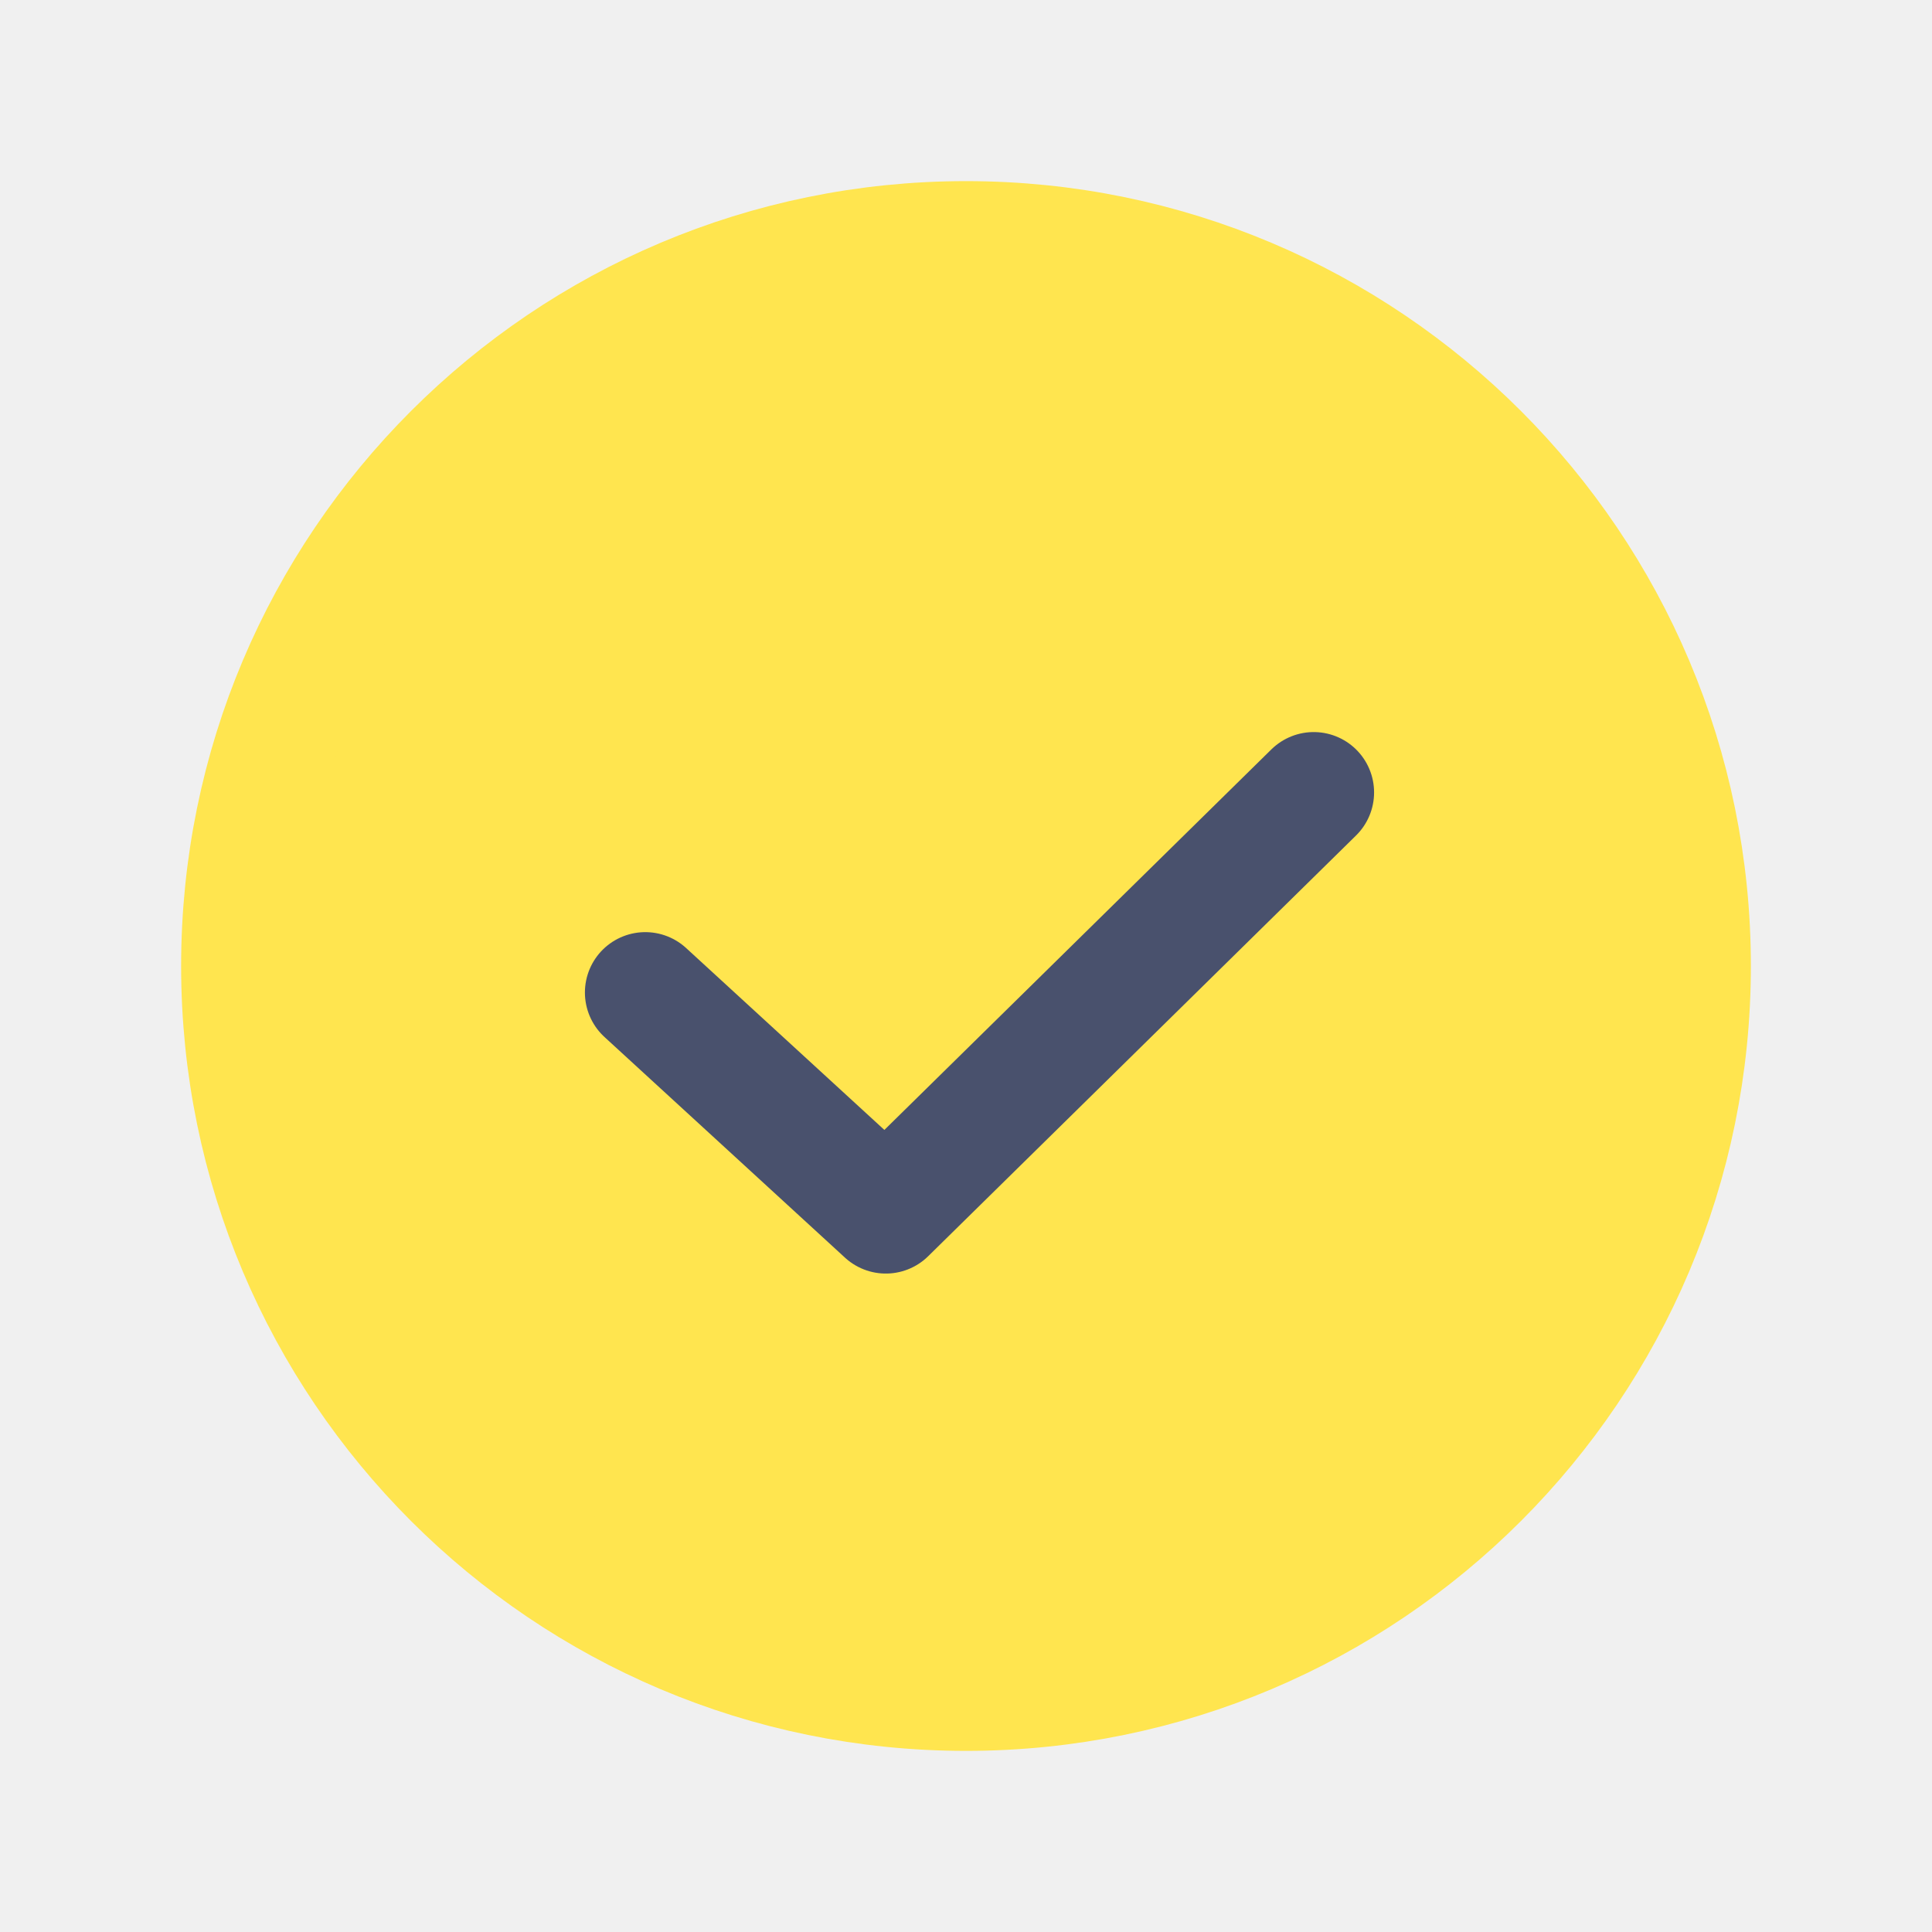
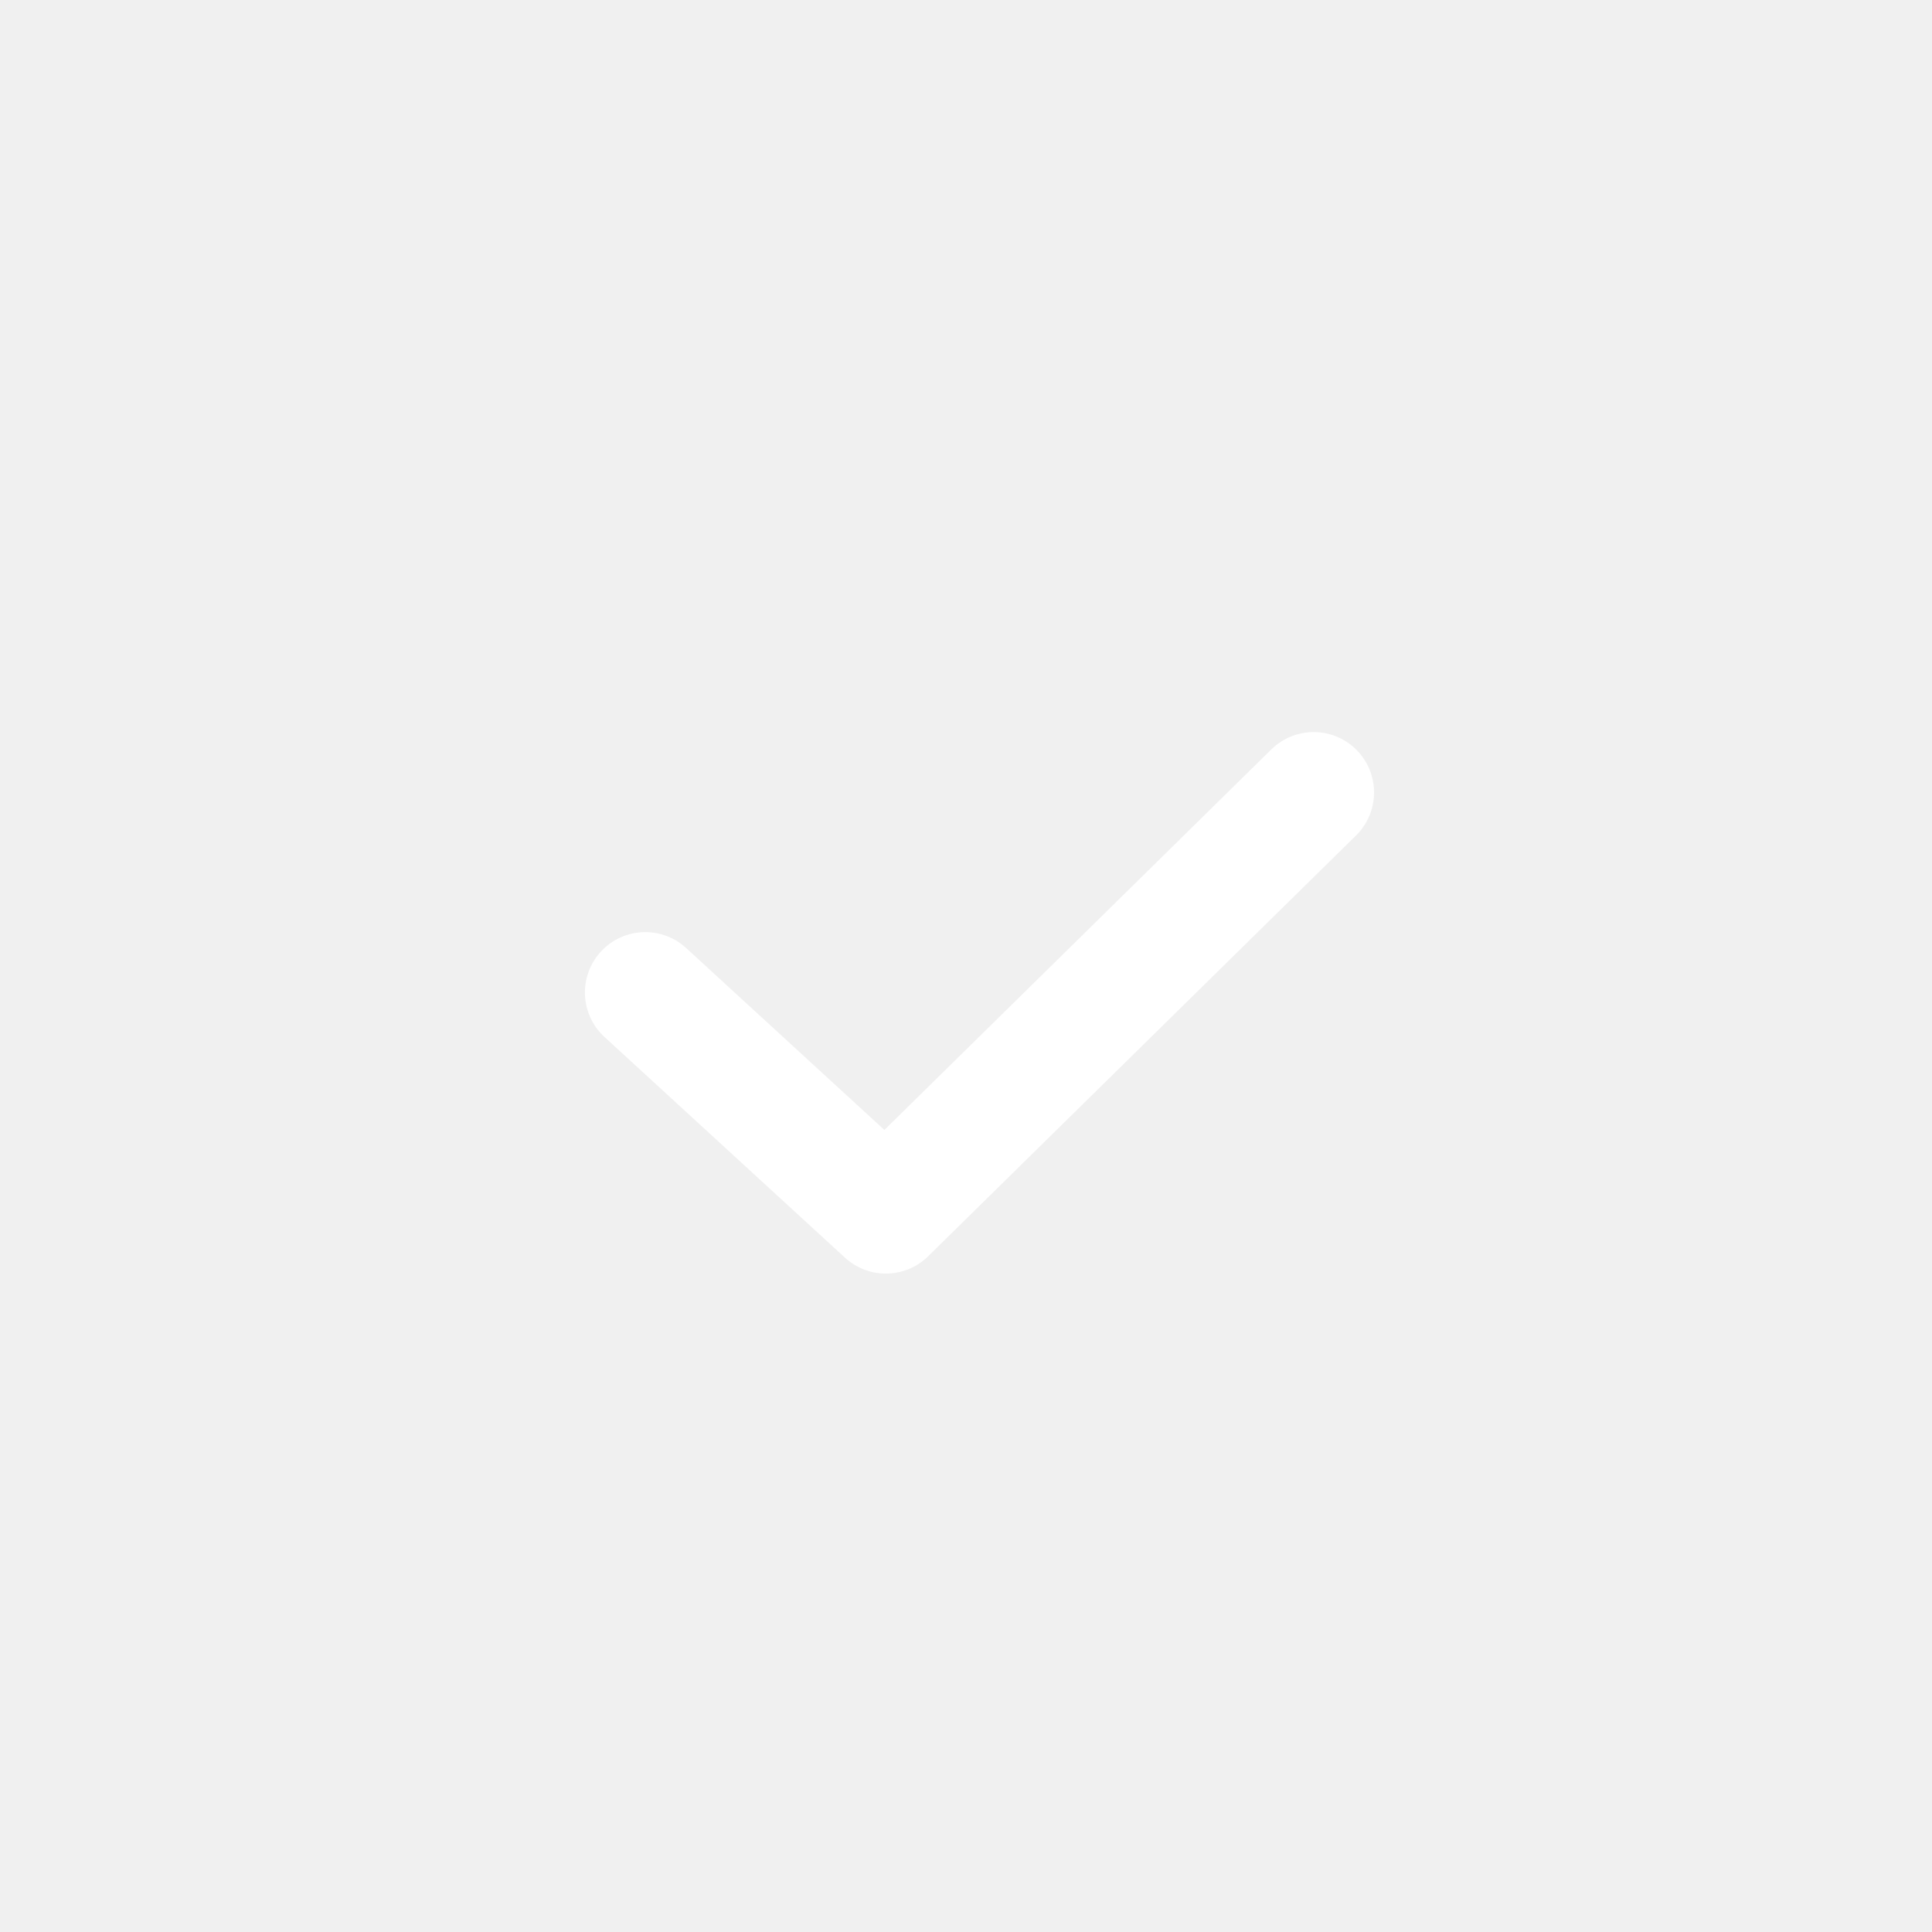
- <svg xmlns="http://www.w3.org/2000/svg" width="36" height="36" viewBox="0 0 36 36" fill="none">
-   <circle cx="18" cy="18" r="13.5" fill="#FFE54F" stroke="#FFE54F" stroke-width="2.25" stroke-linecap="round" stroke-linejoin="round" />
-   <path d="M12.024 18.494L16.506 22.606L24.479 14.766" stroke="#49516D" stroke-width="2.25" stroke-linecap="round" stroke-linejoin="round" />
+ <svg xmlns="http://www.w3.org/2000/svg" width="24" height="24" viewBox="0 0 24 24" fill="none">
+   <circle cx="12" cy="12" r="9" stroke-width="1.5" stroke-linecap="round" stroke-linejoin="round" />
+   <path d="M8.016 12.329L11.004 15.071L16.319 9.844" stroke="white" stroke-width="1.5" stroke-linecap="round" stroke-linejoin="round" />
</svg>
